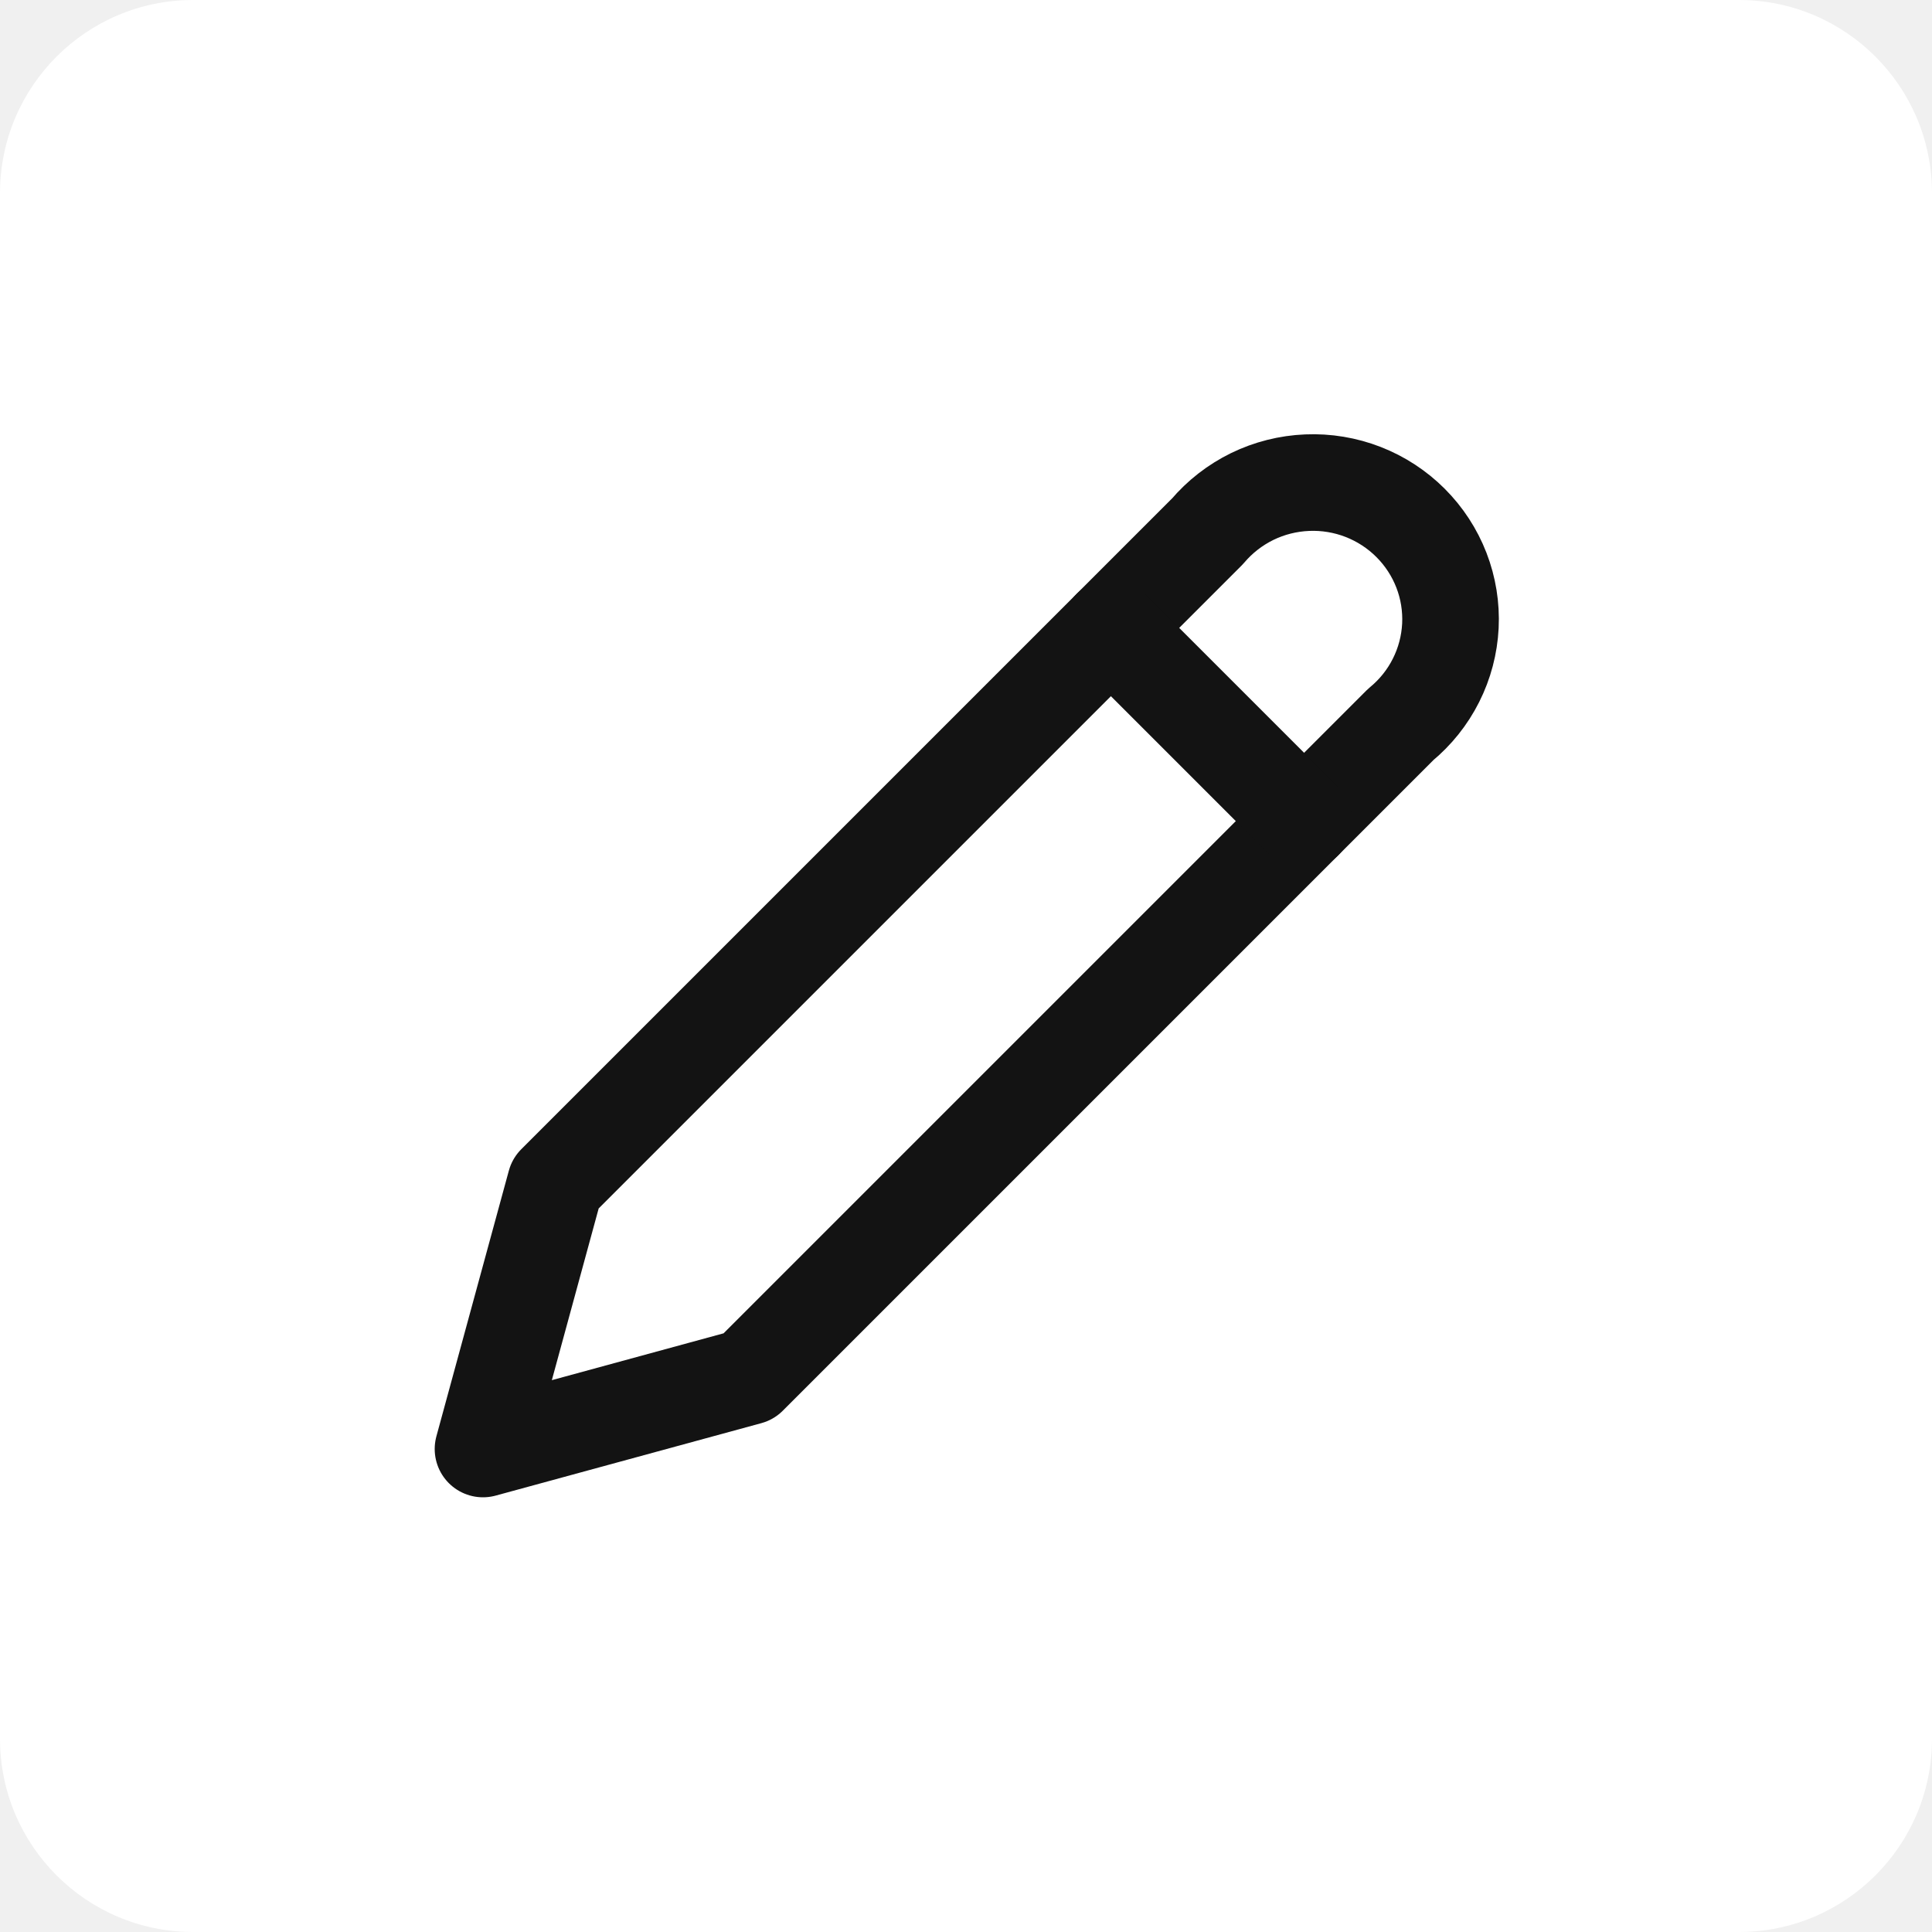
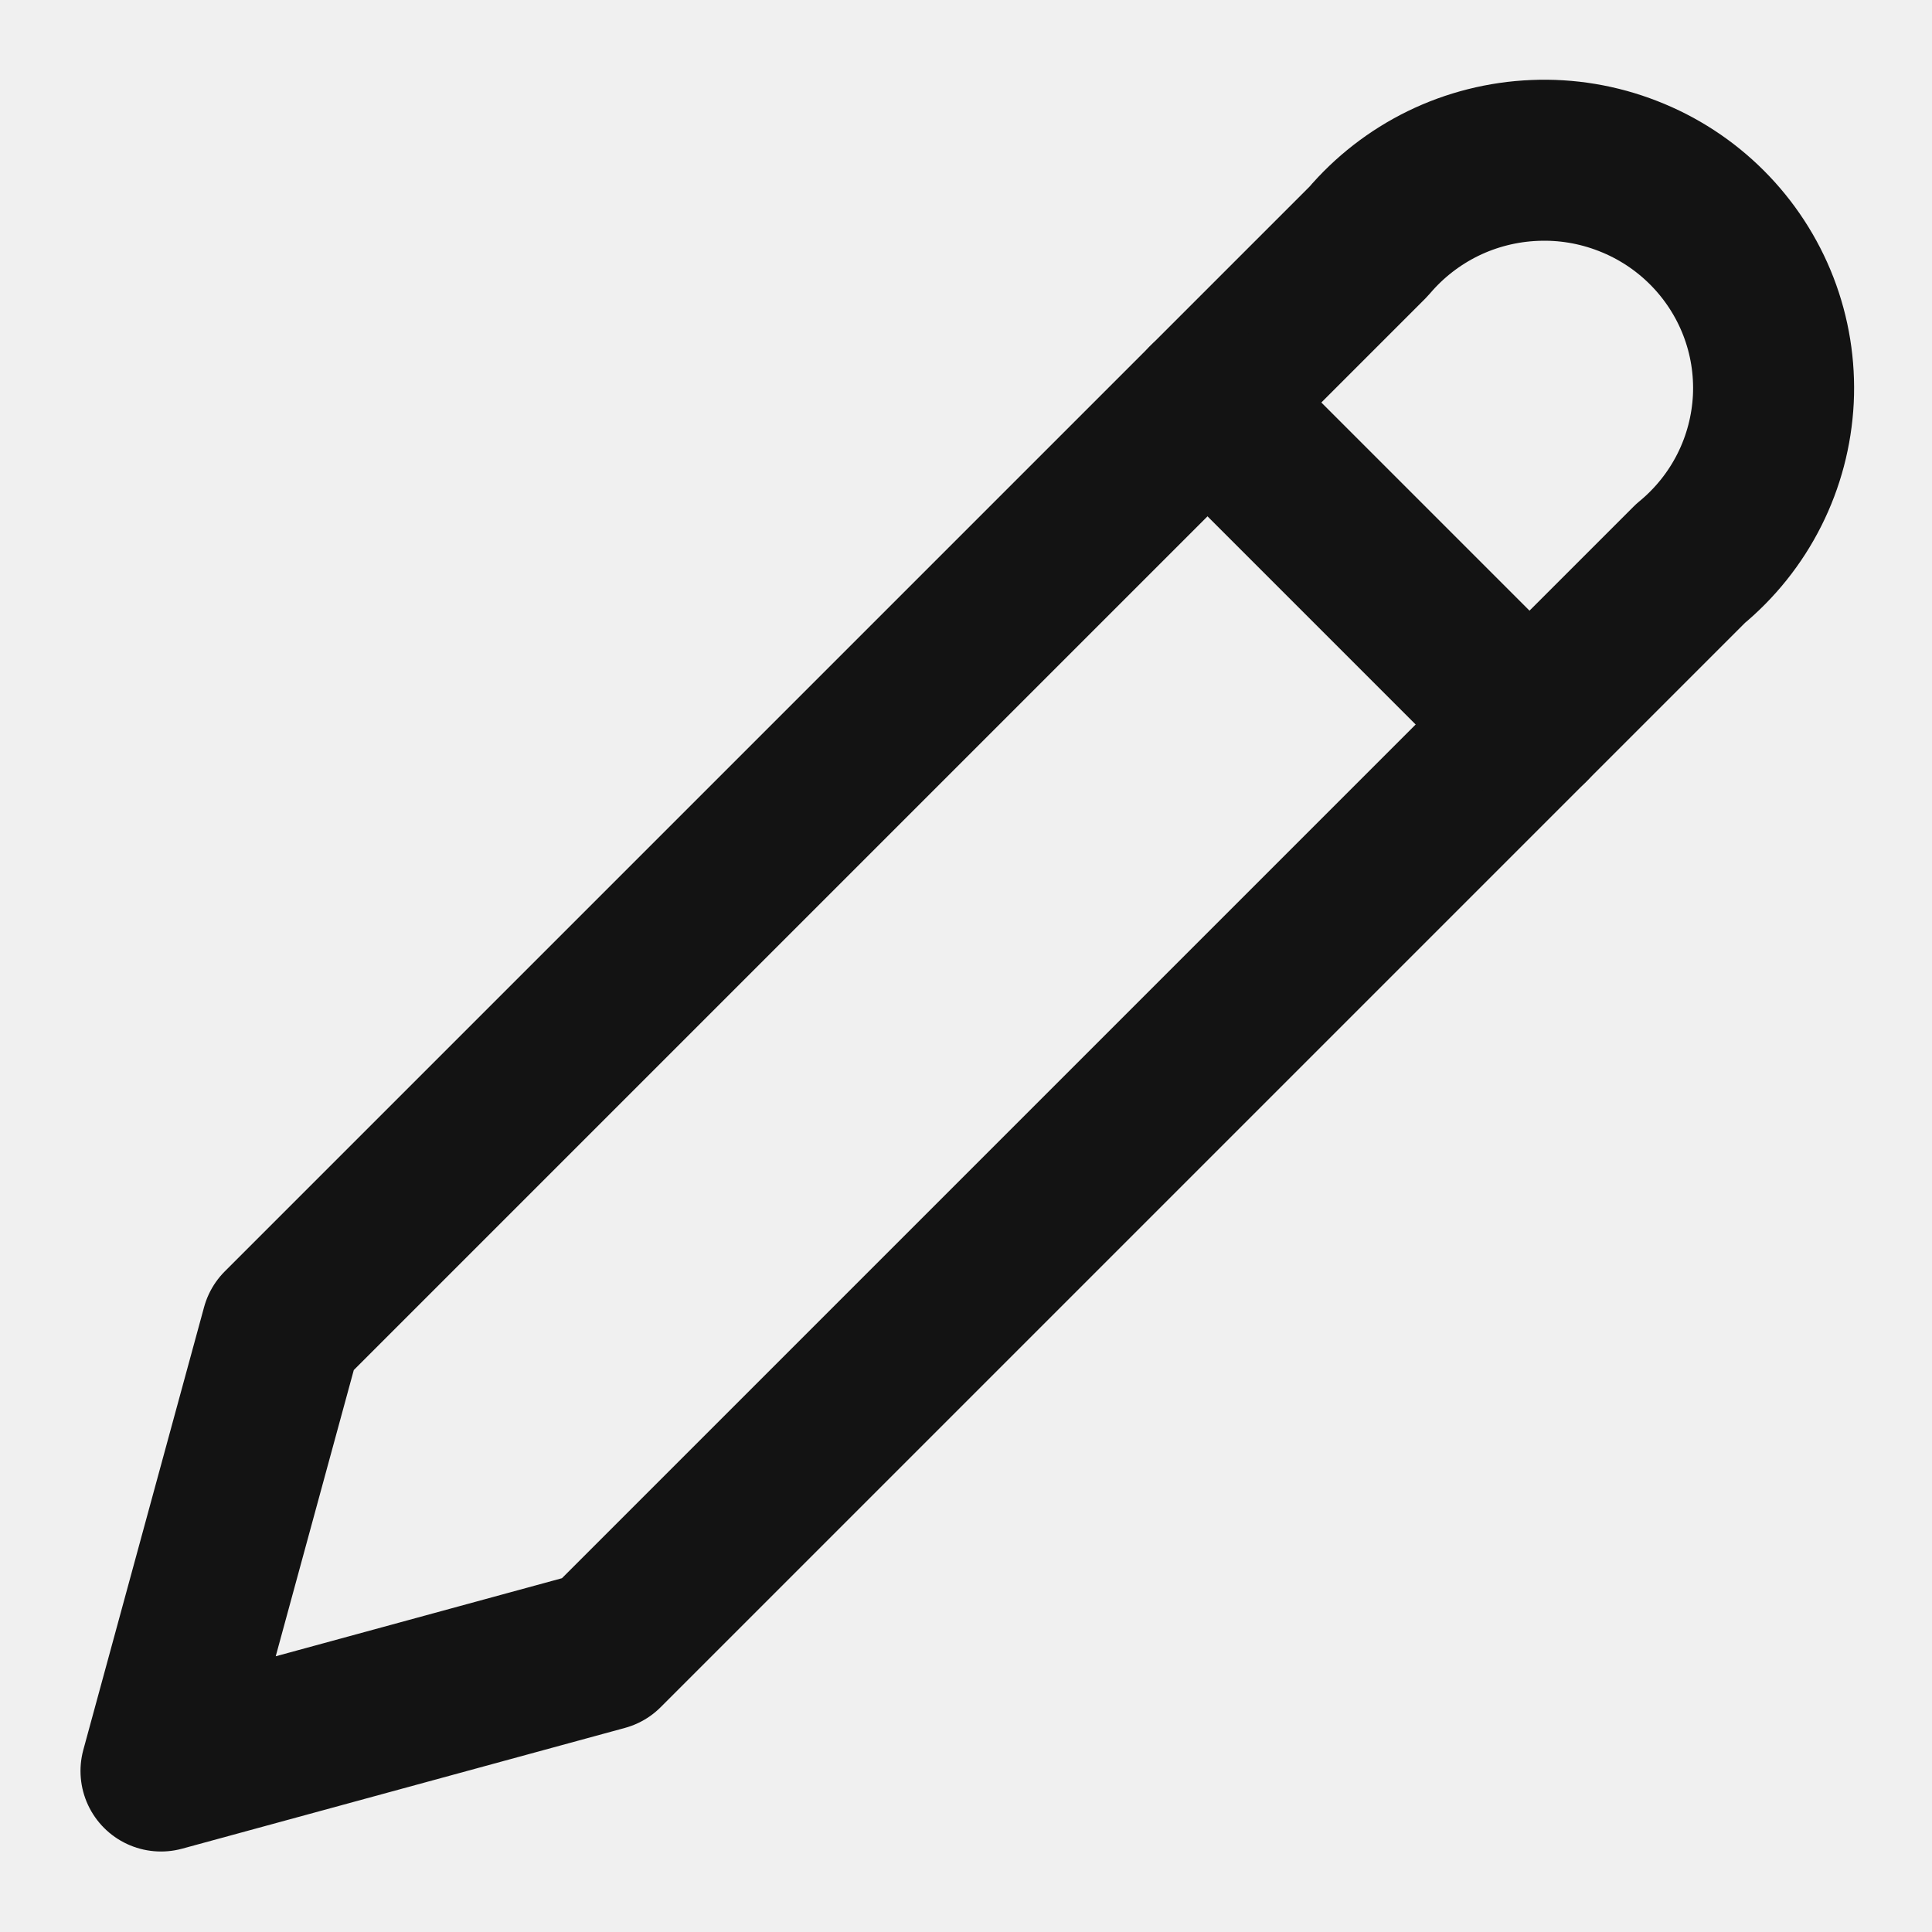
- <svg xmlns="http://www.w3.org/2000/svg" width="40" height="40" viewBox="0 0 40 40" fill="none">
-   <rect width="40" height="40" rx="4" fill="white" />
-   <path d="M25 11C25.255 10.699 25.57 10.454 25.925 10.28C26.28 10.107 26.668 10.009 27.064 9.993C27.459 9.976 27.854 10.042 28.222 10.185C28.591 10.329 28.925 10.547 29.204 10.826C29.483 11.105 29.701 11.439 29.843 11.806C29.985 12.173 30.048 12.565 30.029 12.958C30.009 13.35 29.908 13.735 29.731 14.086C29.554 14.438 29.305 14.749 29 15L15.5 28.5L10 30L11.5 24.5L25 11Z" stroke="#131313" stroke-width="2" stroke-linecap="round" stroke-linejoin="round" />
-   <path d="M23 13L27 17" stroke="#131313" stroke-width="2" stroke-linecap="round" stroke-linejoin="round" />
+ <svg xmlns="http://www.w3.org/2000/svg" width="24" height="24" viewBox="0 0 24 24" fill="none">
+   <path d="M17 3C17.255 2.699 17.57 2.454 17.925 2.28C18.28 2.107 18.668 2.009 19.064 1.993C19.459 1.976 19.854 2.042 20.222 2.186C20.591 2.329 20.925 2.547 21.204 2.826C21.483 3.105 21.701 3.439 21.843 3.806C21.985 4.173 22.048 4.565 22.029 4.958C22.009 5.35 21.908 5.735 21.731 6.086C21.554 6.438 21.305 6.749 21 7L7.5 20.5L2 22L3.5 16.5L17 3Z" stroke="#131313" stroke-width="2" stroke-linecap="round" stroke-linejoin="round" />
+   <path d="M15 5L19 9" stroke="#131313" stroke-width="2" stroke-linecap="round" stroke-linejoin="round" />
</svg>
